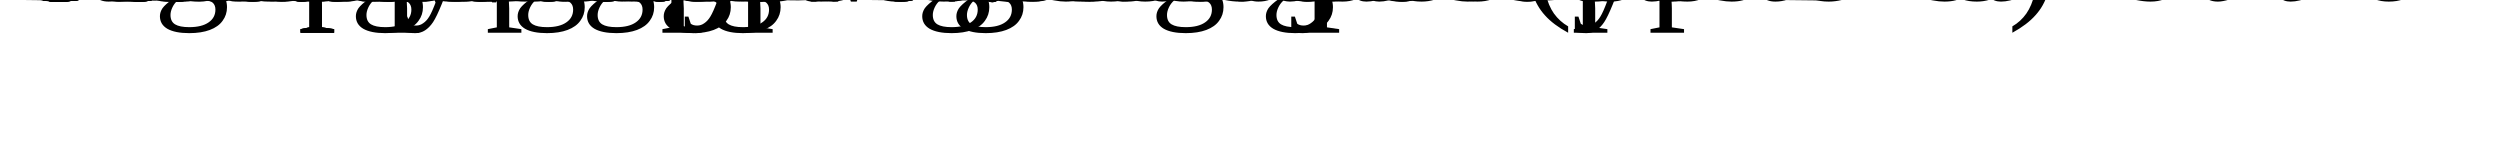
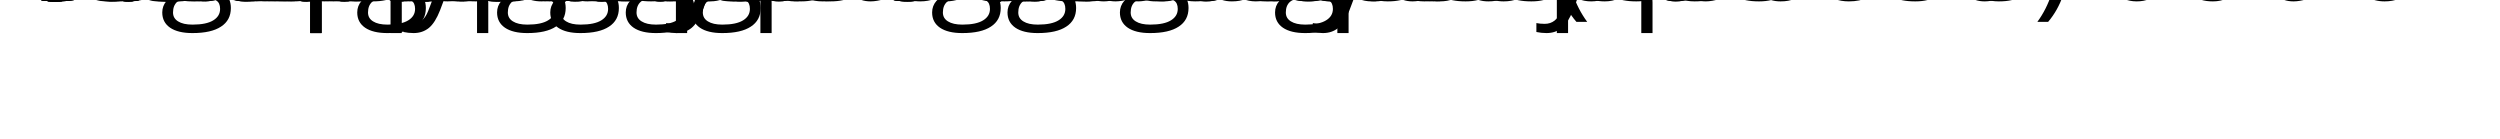
<svg xmlns="http://www.w3.org/2000/svg">
-   <style src="./style.css">
+   <style>
+         .container{
+         display: flex;
+         width: 100%;
+         height: 300px;
+         background-color: #e5e5e5;
+         color: #333333;
+         }
+         .chip{
+         display: inline-flex;
+         flex-direction: row;
+         background-color: #e5e5e5;
+         border: none;
+         cursor: default;
+         height: 36px;
+         outline: none;
+         padding: 0 ;
+         margin : 0 5px;
+         font-size: 14px;
+         color: #333333;
+         font-family:"Open Sans", sans-serif;
+         white-space: nowrap;
+         align-items: center;
+         border-radius: 16px;
+         vertical-align: middle;
+         text-decoration: none;
+         justify-content: center;
+         }
+         .chip-content{
+         cursor: inherit;
+         display: flex;
+         align-items: center;
+         user-select: none;
+         white-space: nowrap;
+         padding: 0px 14px;
+         }
    </style>
  <g class="container">
    <g class="chip">
      <text class="chip-content">Multi-module</text>
    </g>
    <g class="chip">
      <text class="chip-content">Retrofit</text>
    </g>
    <g class="chip">
      <text class="chip-content">OkHttp</text>
    </g>
    <g class="chip">
      <text class="chip-content">Hilt + Dagger</text>
    </g>
    <g class="chip">
      <text class="chip-content">Compose</text>
    </g>
    <g class="chip">
      <text class="chip-content">Coroutines</text>
    </g>
    <g class="chip">
      <text class="chip-content">Compose Navigation</text>
    </g>
    <g class="chip">
      <text class="chip-content">Paging3</text>
    </g>
    <g class="chip">
      <text class="chip-content">Coil</text>
    </g>
    <g class="chip">
      <text class="chip-content">KtLint</text>
    </g>
    <g class="chip">
      <text class="chip-content">Leanback</text>
    </g>
    <g class="chip">
      <text class="chip-content">Youtube Android Player (iFrame)</text>
    </g>
    <g class="chip">
      <text class="chip-content">Permissions - Accompanist</text>
    </g>
    <g class="chip">
      <text class="chip-content">Tests</text>
    </g>
    <g class="chip">
      <text class="chip-content">Compose testing</text>
    </g>
    <g class="chip">
      <text class="chip-content">Mockk</text>
    </g>
    <g class="chip">
      <text class="chip-content">Turbine - flow testing</text>
    </g>
    <g class="chip">
      <text class="chip-content">Mock Web Server</text>
    </g>
    <g class="chip">
      <text class="chip-content">Truth</text>
    </g>
    <g class="chip">
      <text class="chip-content">Firebase App Distribution</text>
    </g>
    <g class="chip">
      <text class="chip-content">Crashlytics</text>
    </g>
    <g class="chip">
      <text class="chip-content">Github Actions</text>
    </g>
    <g class="chip">
      <text class="chip-content">Bitrise CI/CD</text>
    </g>
    <g class="chip">
      <text class="chip-content">CI</text>
    </g>
    <g class="chip">
      <text class="chip-content">CD - staging - Firebase App Distribution</text>
    </g>
    <g class="chip">
      <text class="chip-content">CD - deploy - Google Play</text>
    </g>
    <g class="chip">
      <text class="chip-content">Github Actions : Delete Branch</text>
    </g>
    <g class="chip">
      <text class="chip-content">Github Actions : Lint</text>
    </g>
    <g class="chip">
      <text class="chip-content">Github Actions : Stale issues</text>
    </g>
  </g>
</svg>
